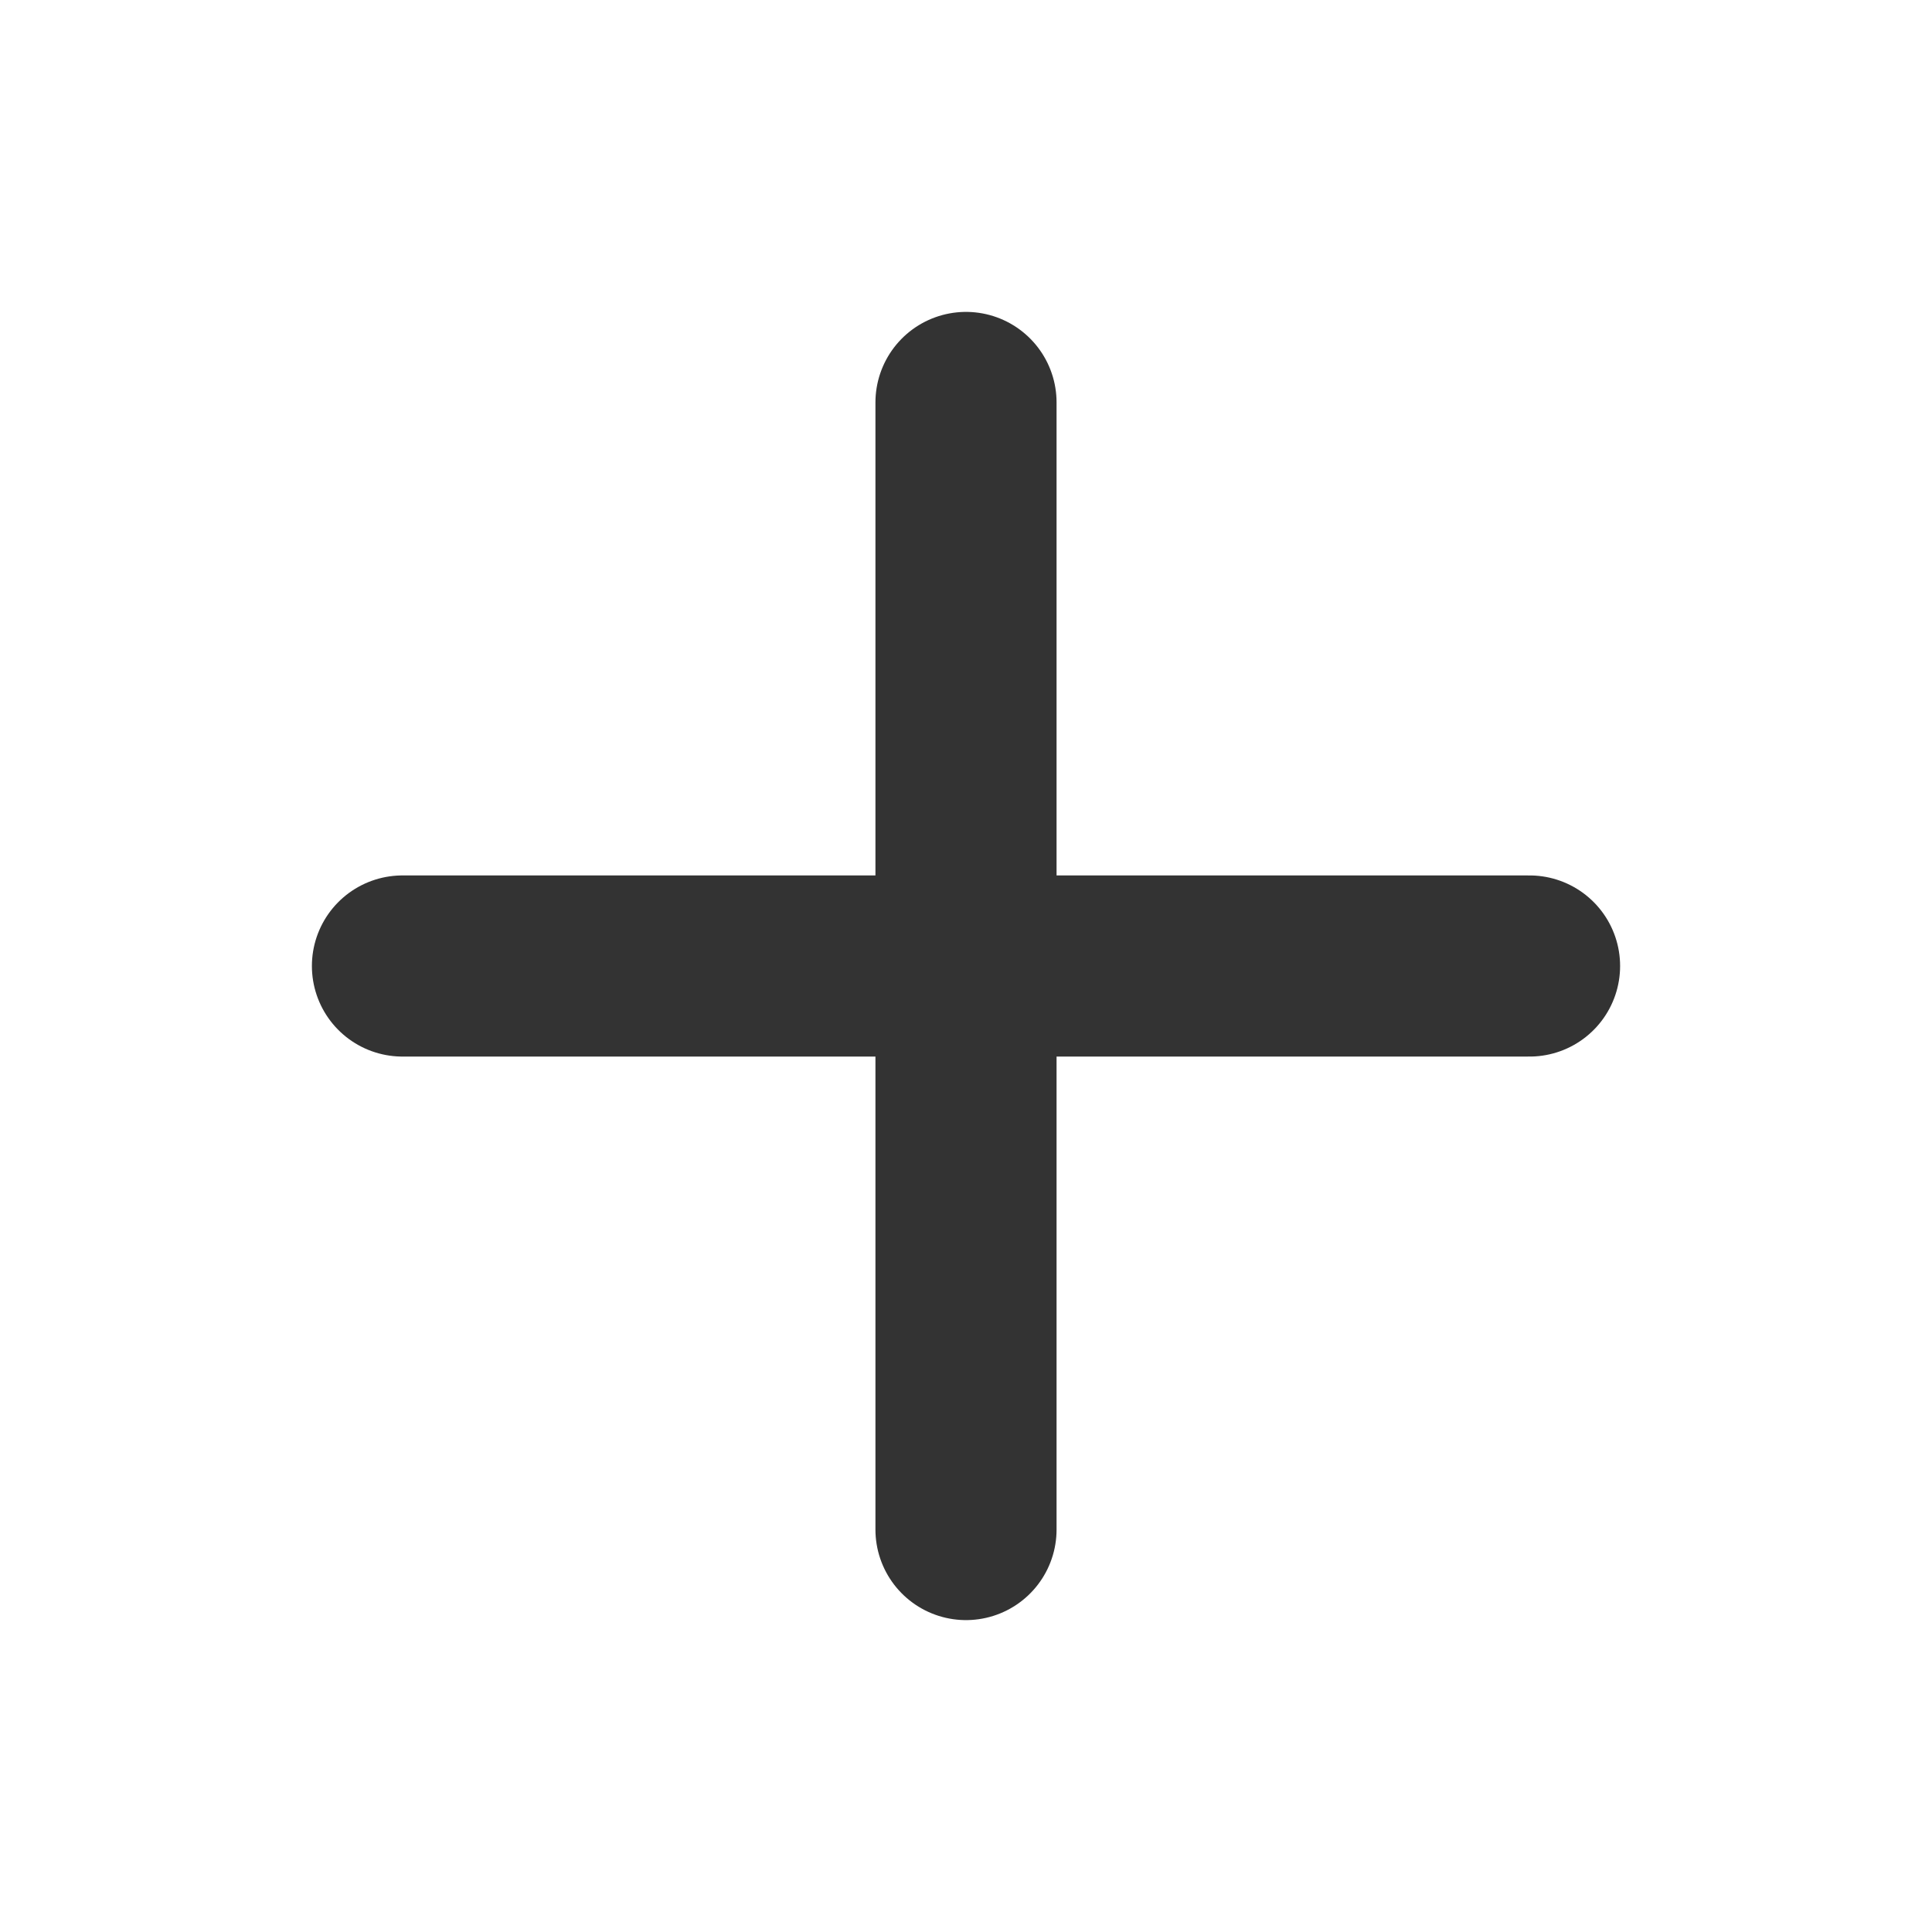
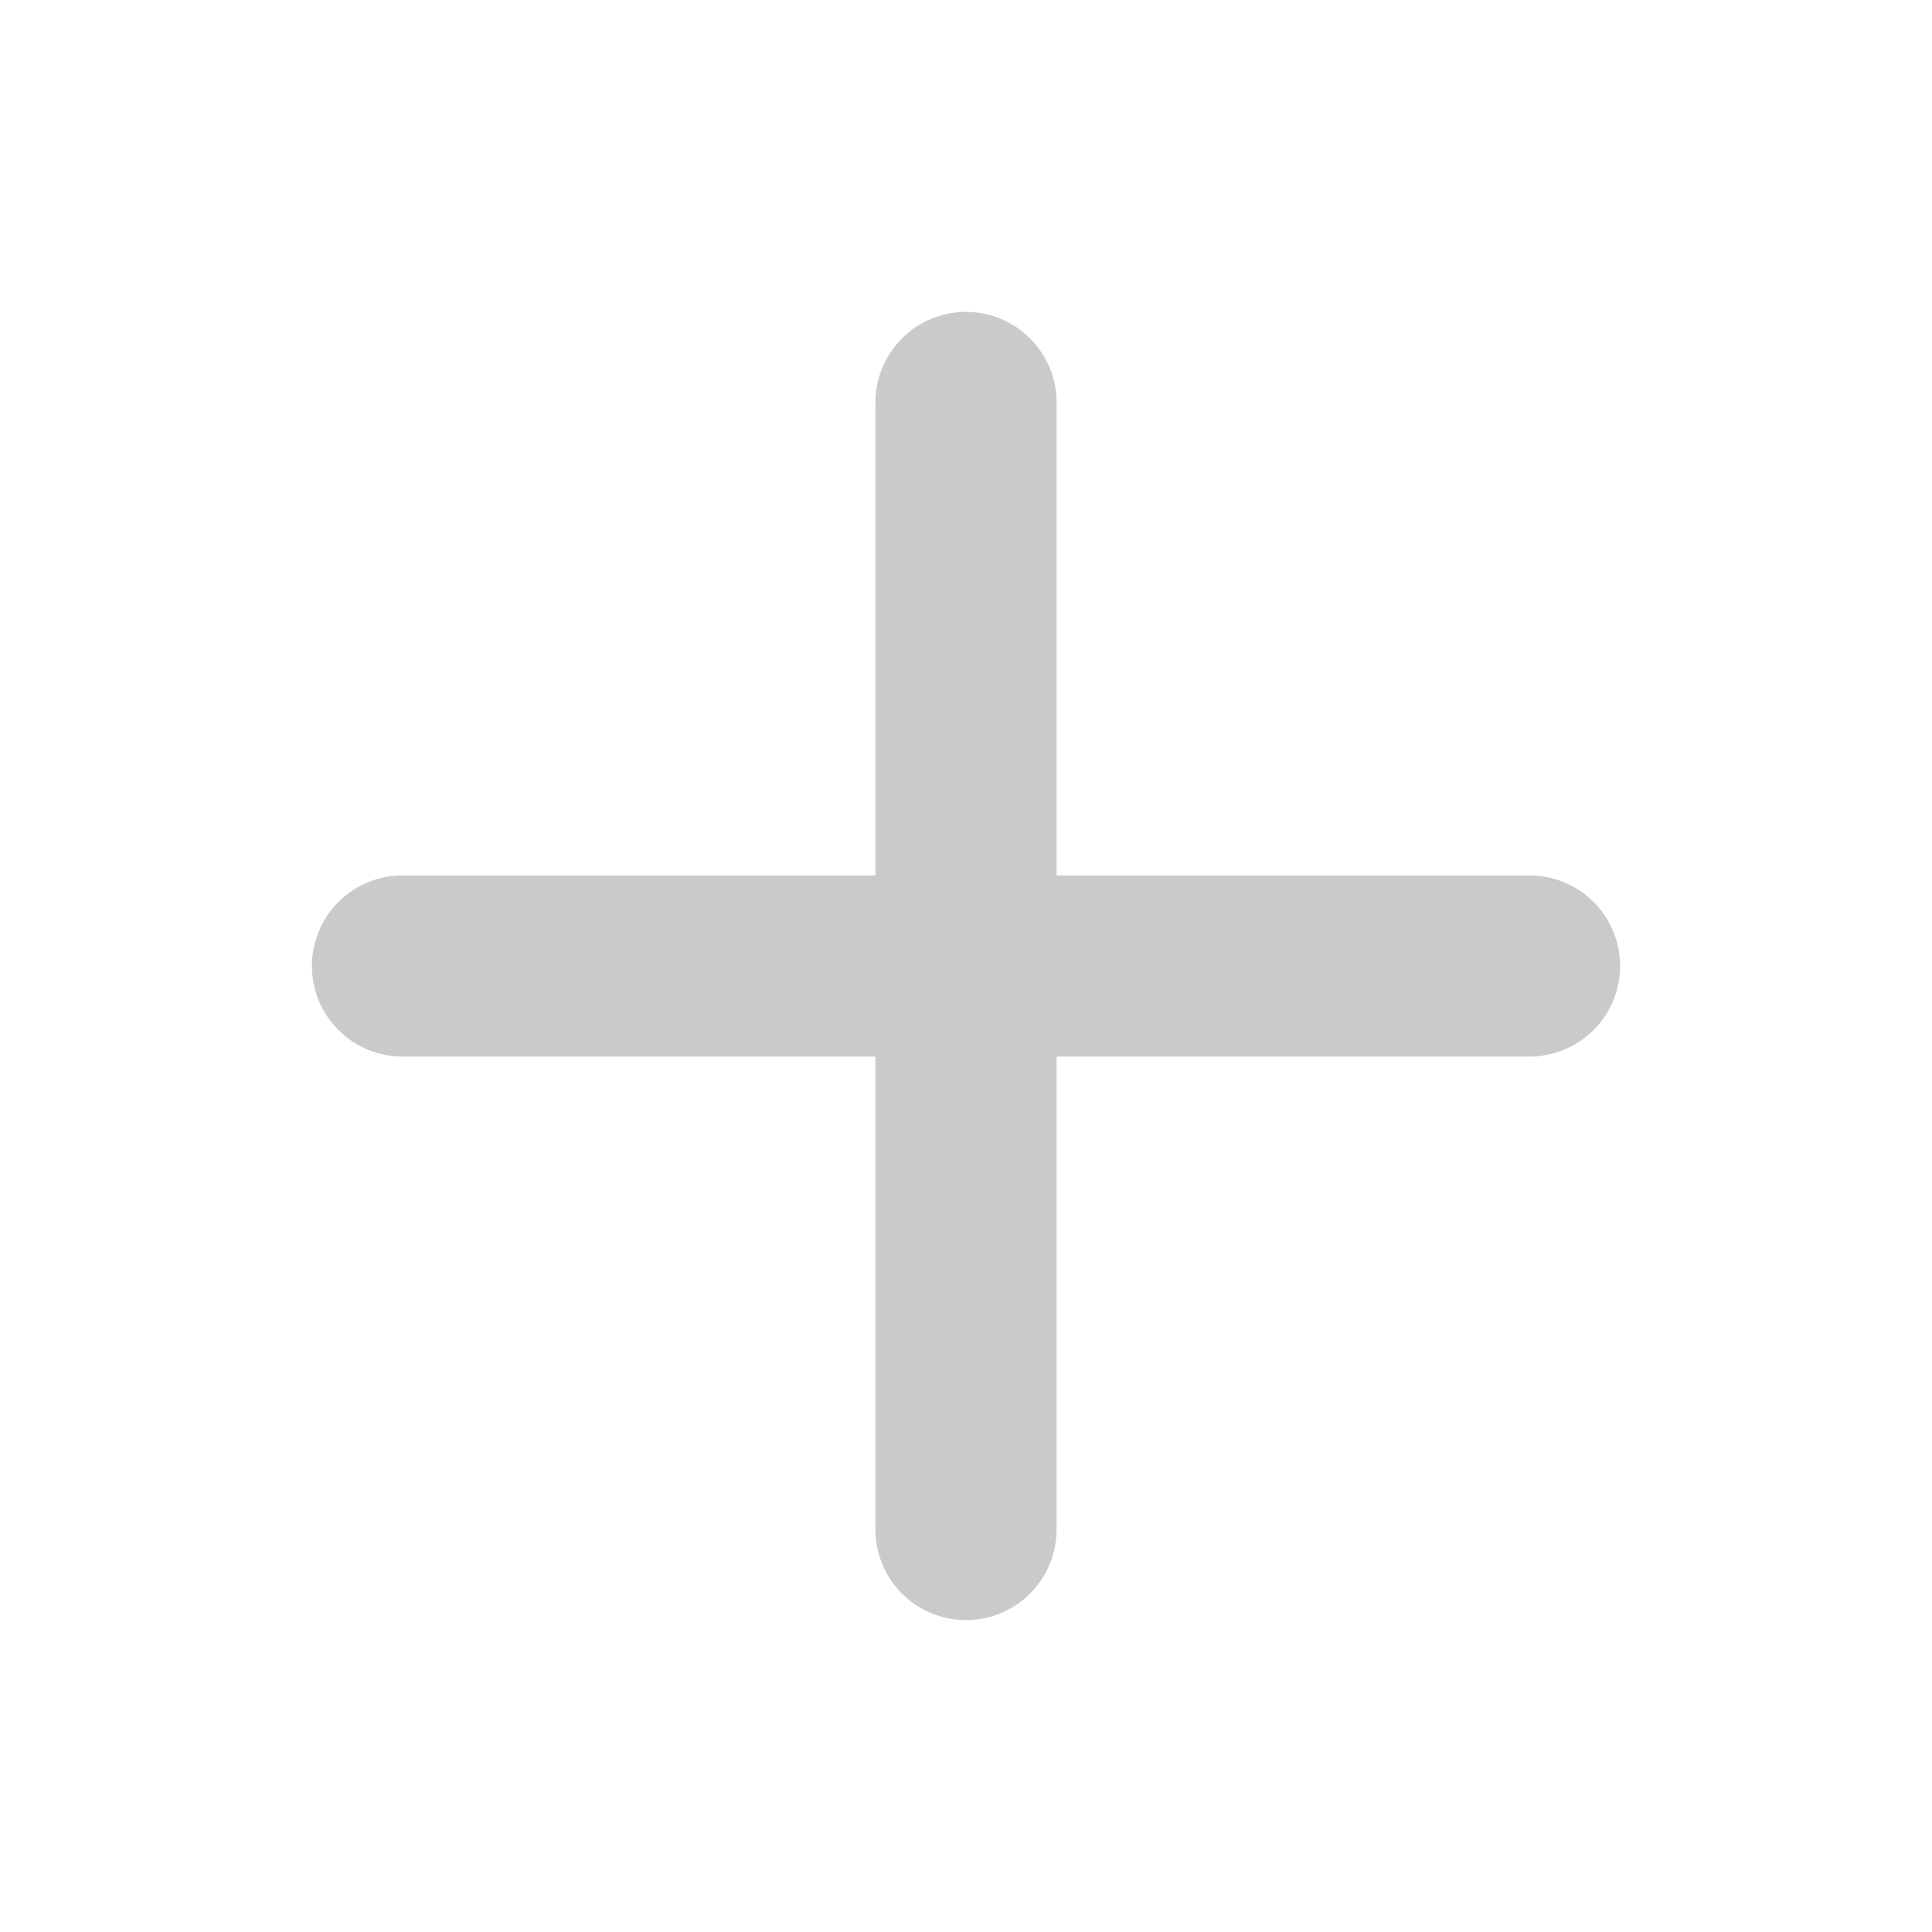
<svg xmlns="http://www.w3.org/2000/svg" width="16" height="16" viewBox="0 0 16 16" fill="none">
-   <path d="M3.333 8H12.667M8 3.333V12.667" stroke="#333333" stroke-width="1.5" stroke-linecap="round" stroke-linejoin="round" />
+   <path d="M3.333 8H12.667M8 3.333V12.667" stroke="#CACACA" stroke-width="1.5" stroke-linecap="round" stroke-linejoin="round" />
</svg>
